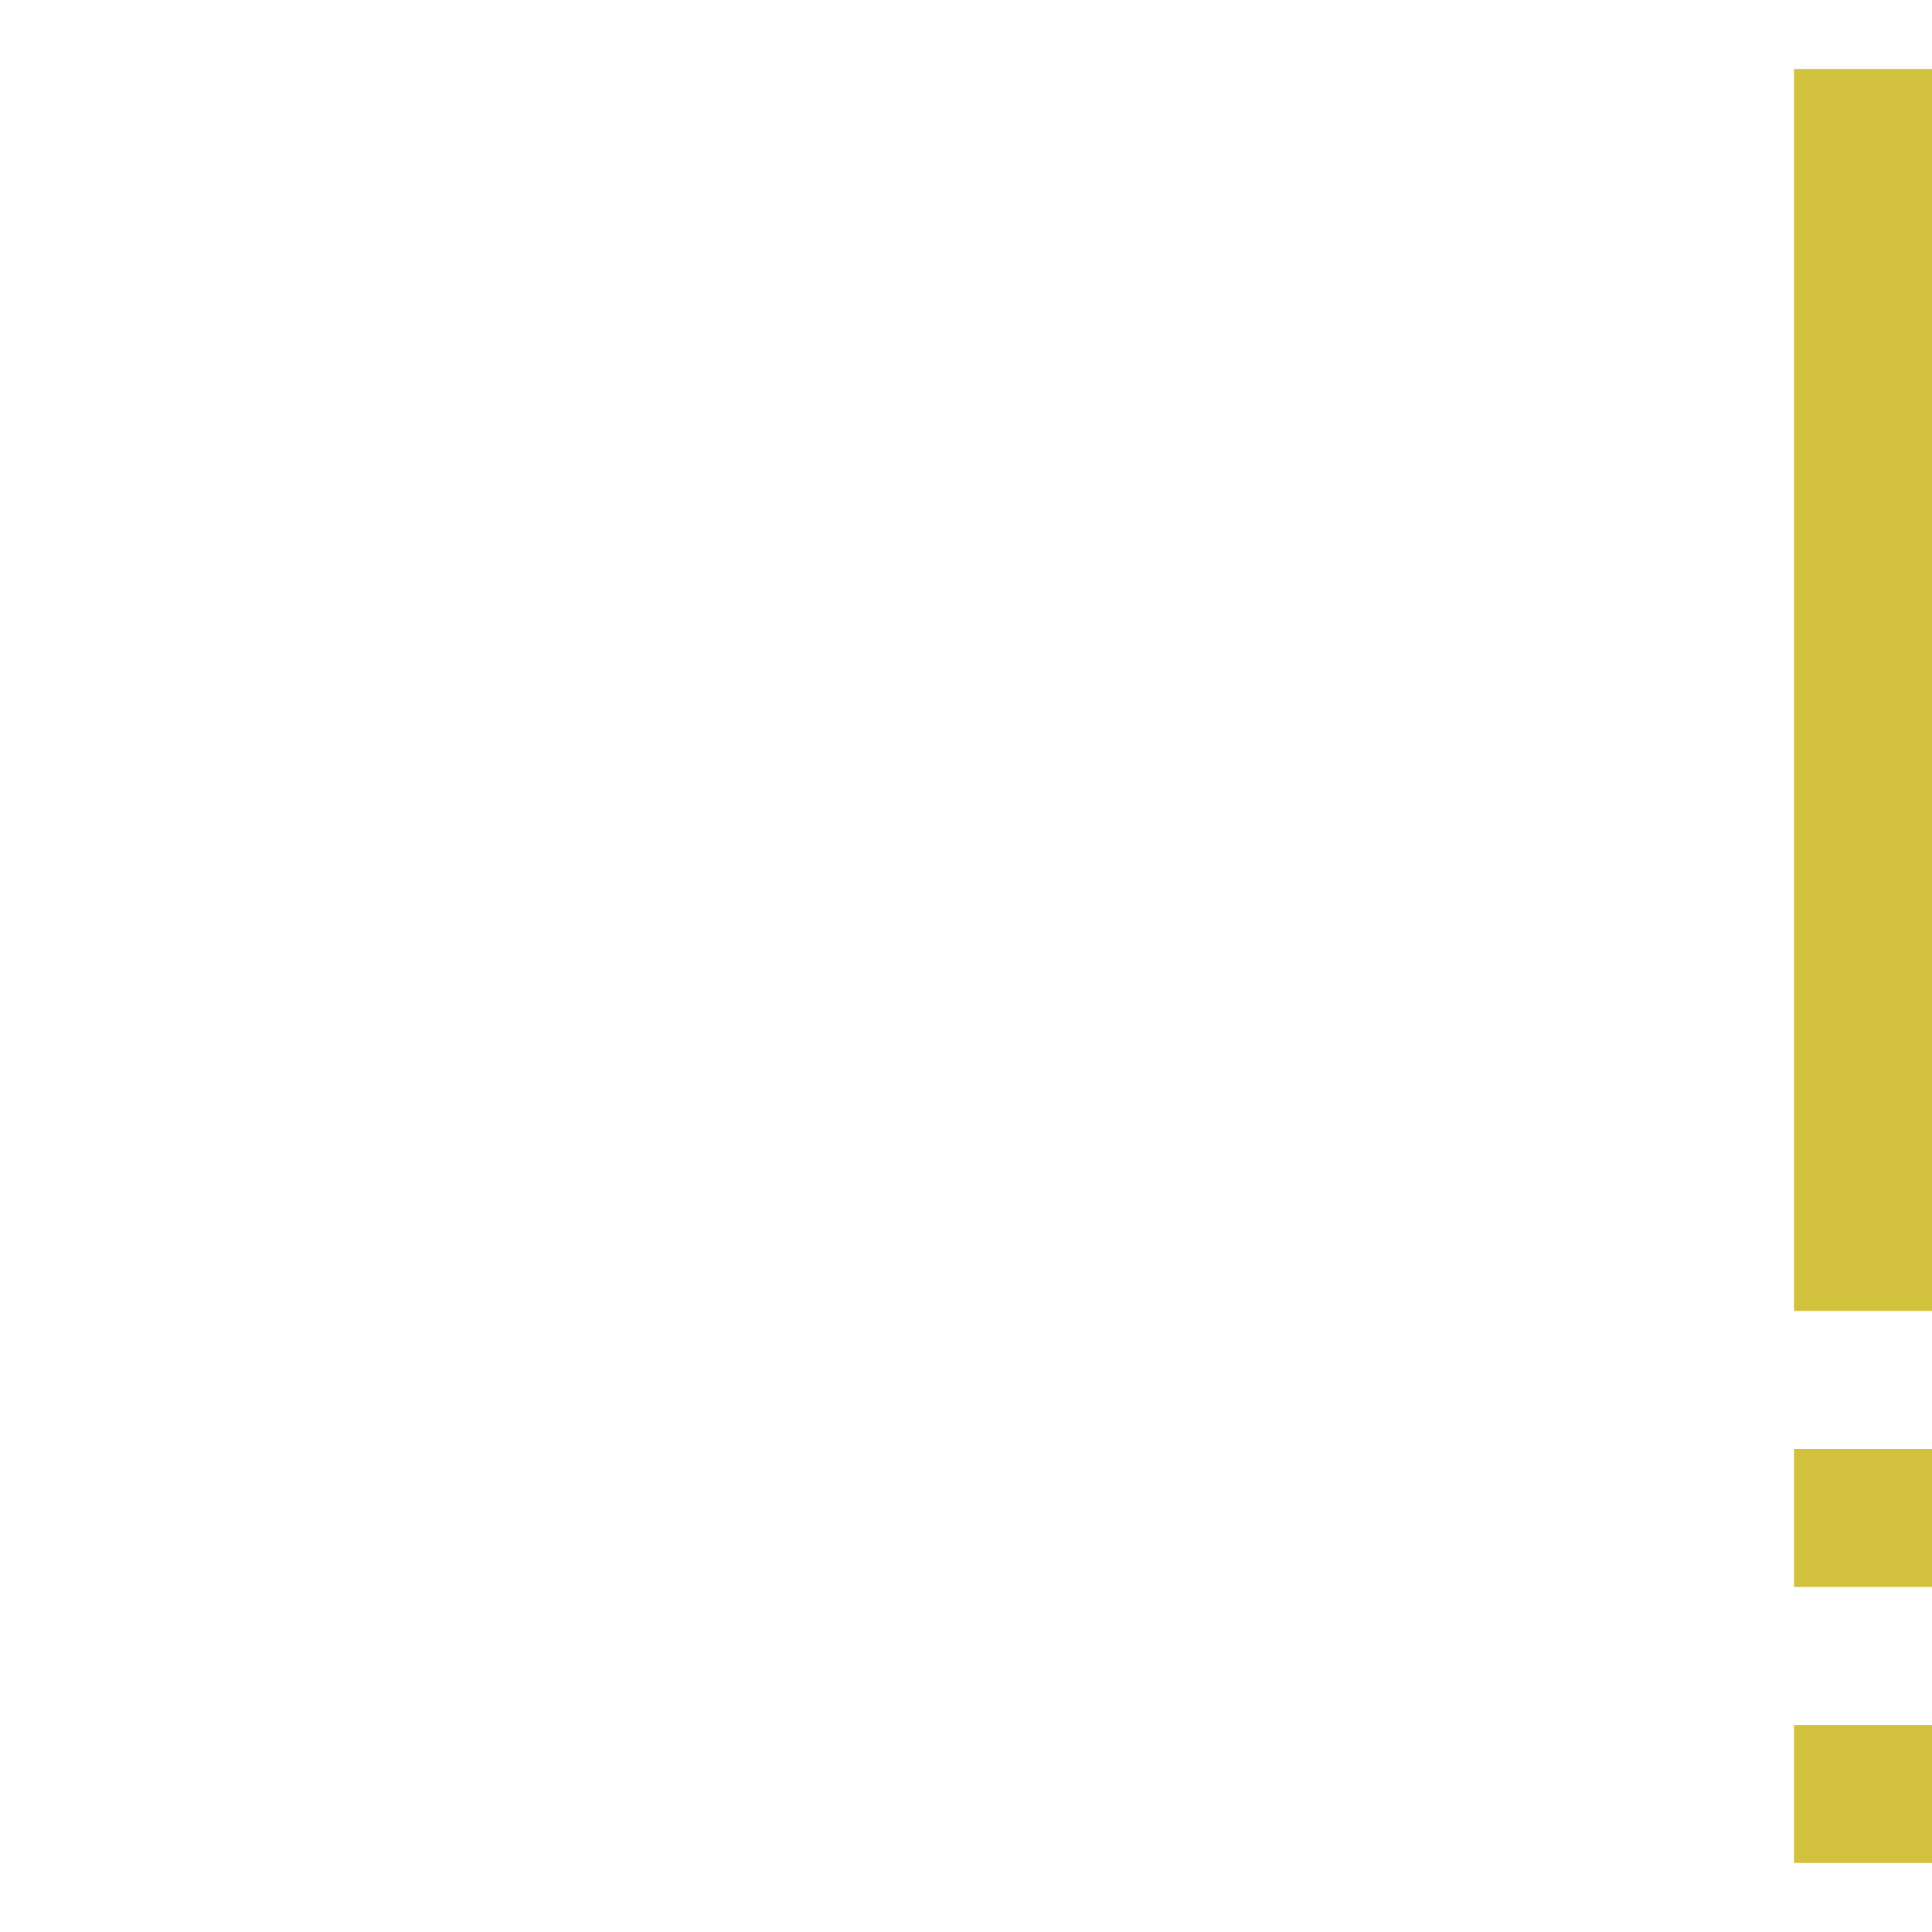
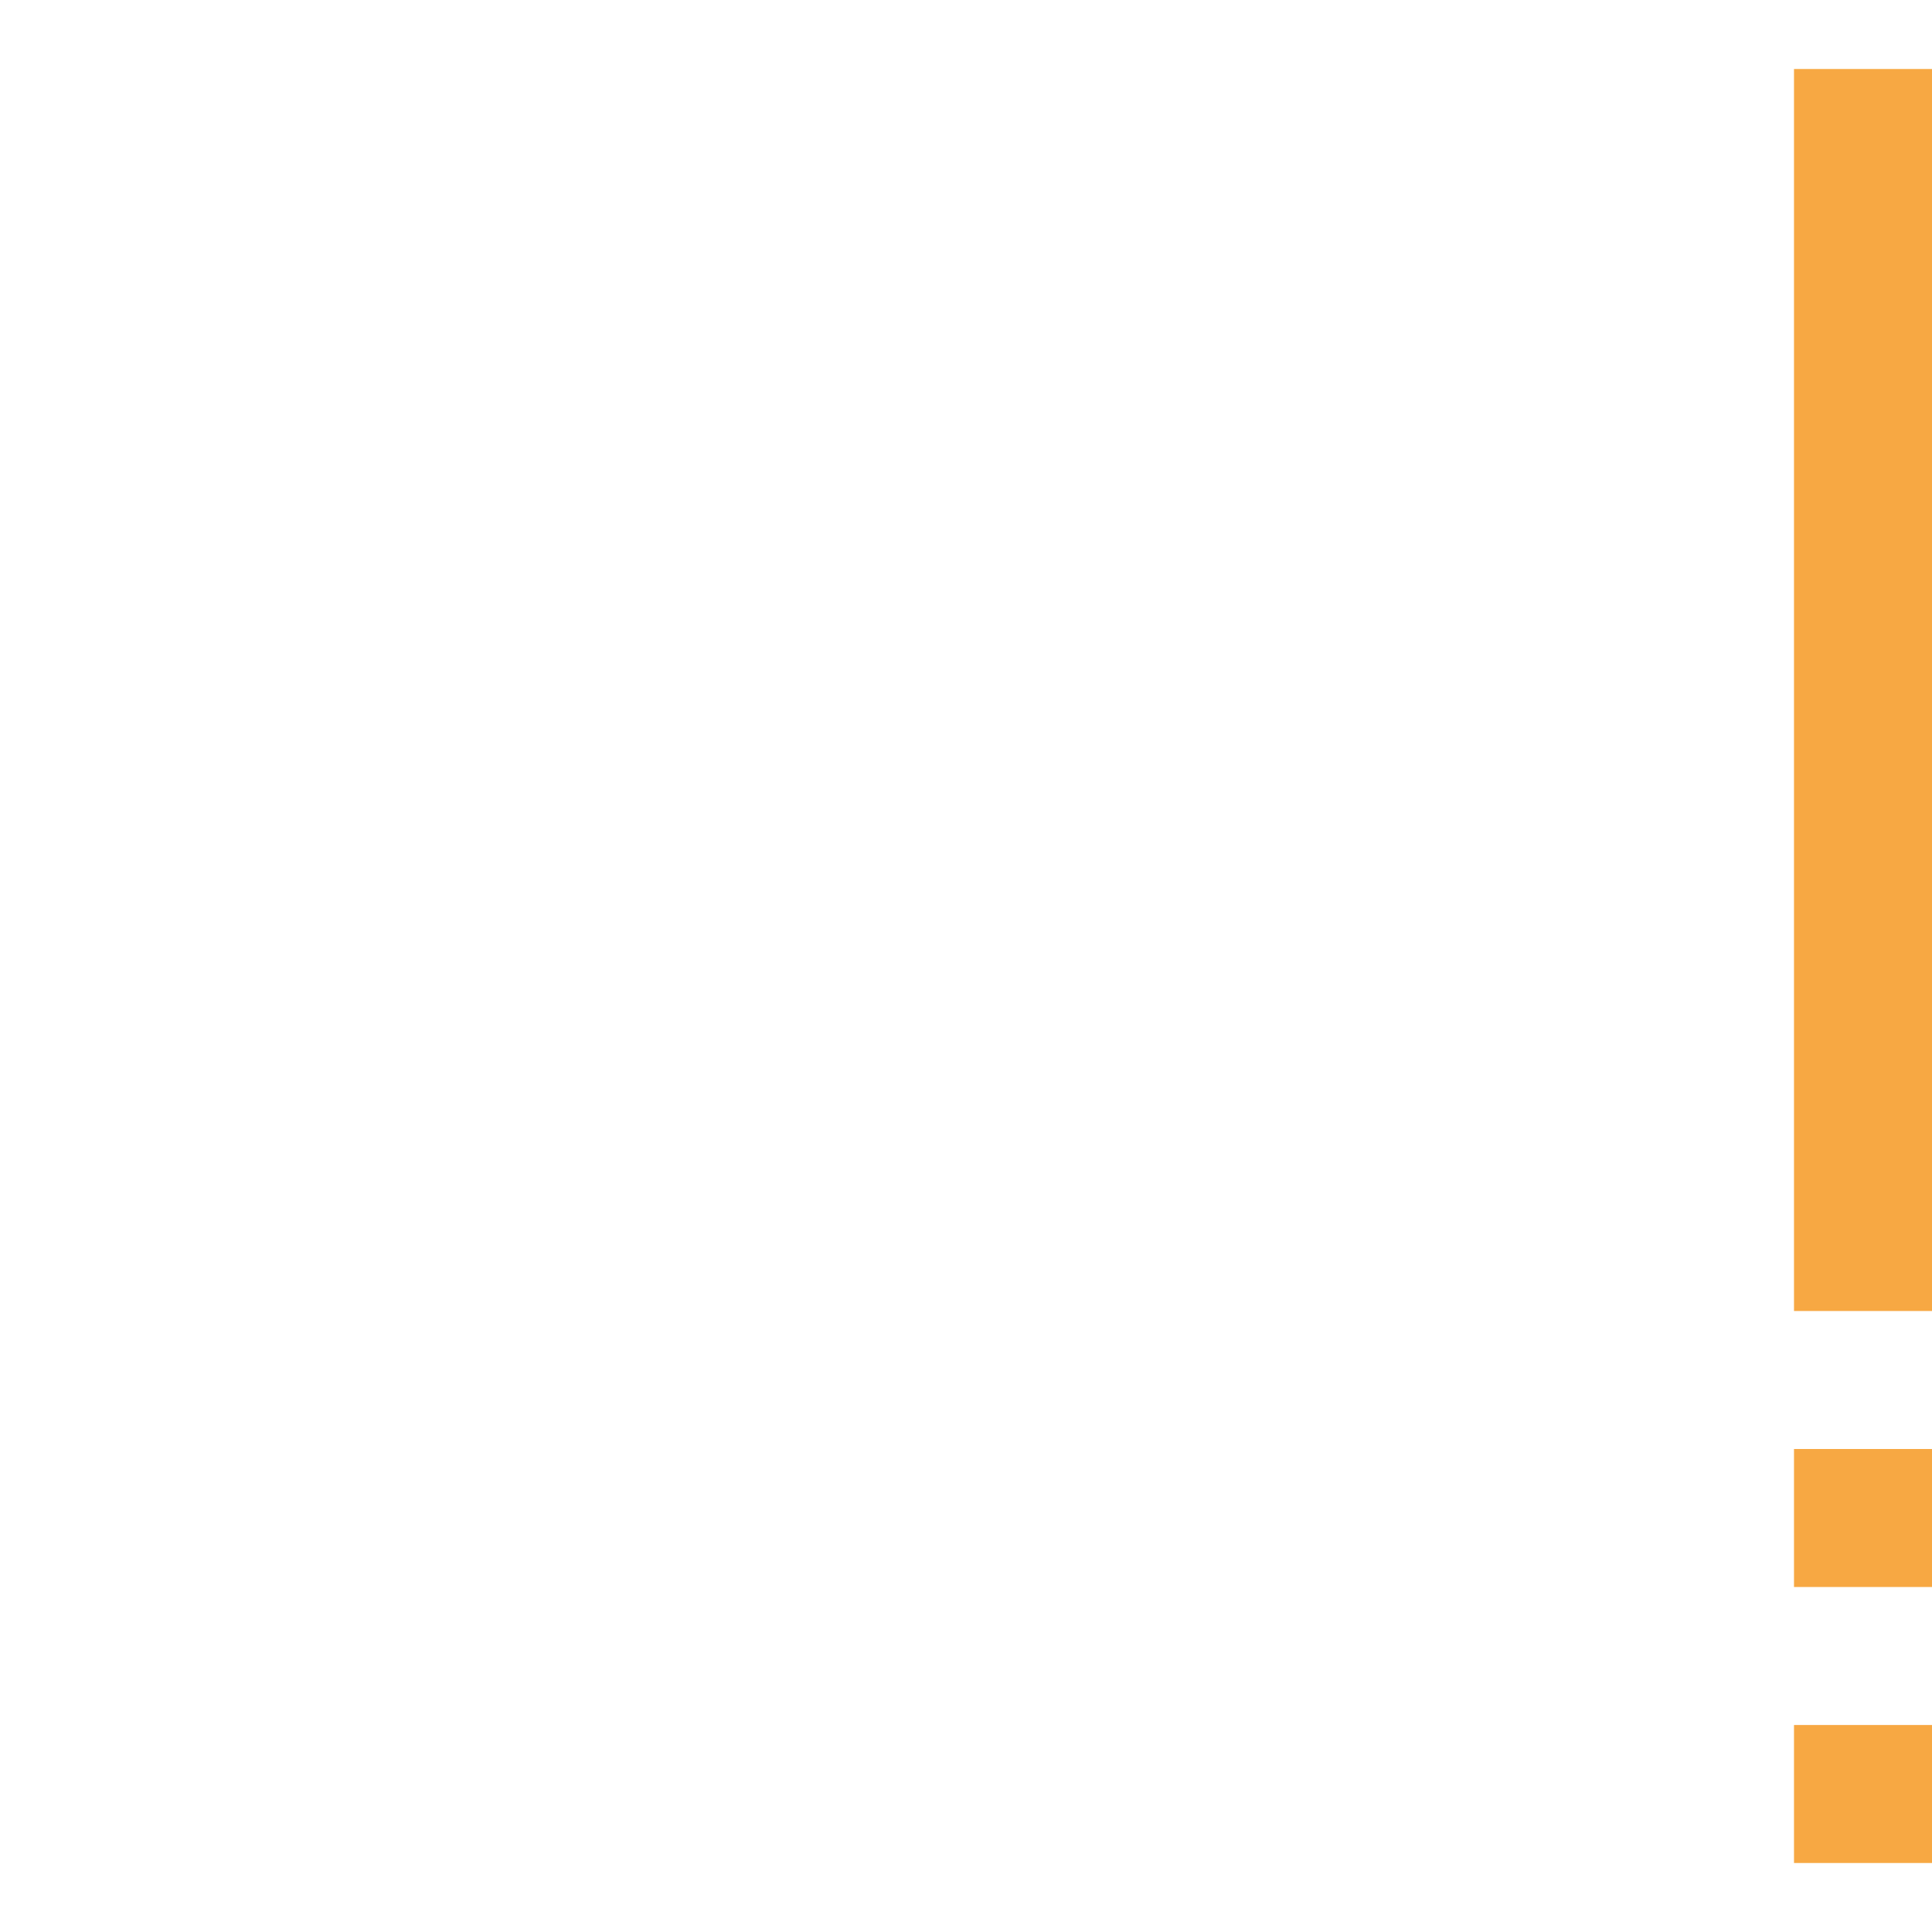
<svg xmlns="http://www.w3.org/2000/svg" width="28" height="28" id="svg11300" version="1.0" style="display:inline;enable-background:new">
  <defs id="defs3" />
  <g style="display:inline" id="layer1" transform="translate(0,-272)">
-     <rect y="273" x="26" height="18" width="2" id="rect4270-9-2" style="opacity:1;fill:#d2c13d;fill-opacity:1;stroke:none" />
-     <rect style="opacity:1;fill:#d2c13d;fill-opacity:1;stroke:none" id="rect4310" width="2" height="2" x="26" y="-299" transform="scale(1,-1)" />
-     <rect transform="scale(1,-1)" y="-295" x="26" height="2" width="2" id="rect4312" style="opacity:1;fill:#d2c13d;fill-opacity:1;stroke:none" />
+     <rect y="273" x="26" height="18" width="2" id="rect4270-9-2" style="opacity:1;fill:#f7a843;fill-opacity:1;stroke:none" />
+     <rect style="opacity:1;fill:#f7a843;fill-opacity:1;stroke:none" id="rect4310" width="2" height="2" x="26" y="-299" transform="scale(1,-1)" />
+     <rect transform="scale(1,-1)" y="-295" x="26" height="2" width="2" id="rect4312" style="opacity:1;fill:#f7a843;fill-opacity:1;stroke:none" />
  </g>
</svg>
